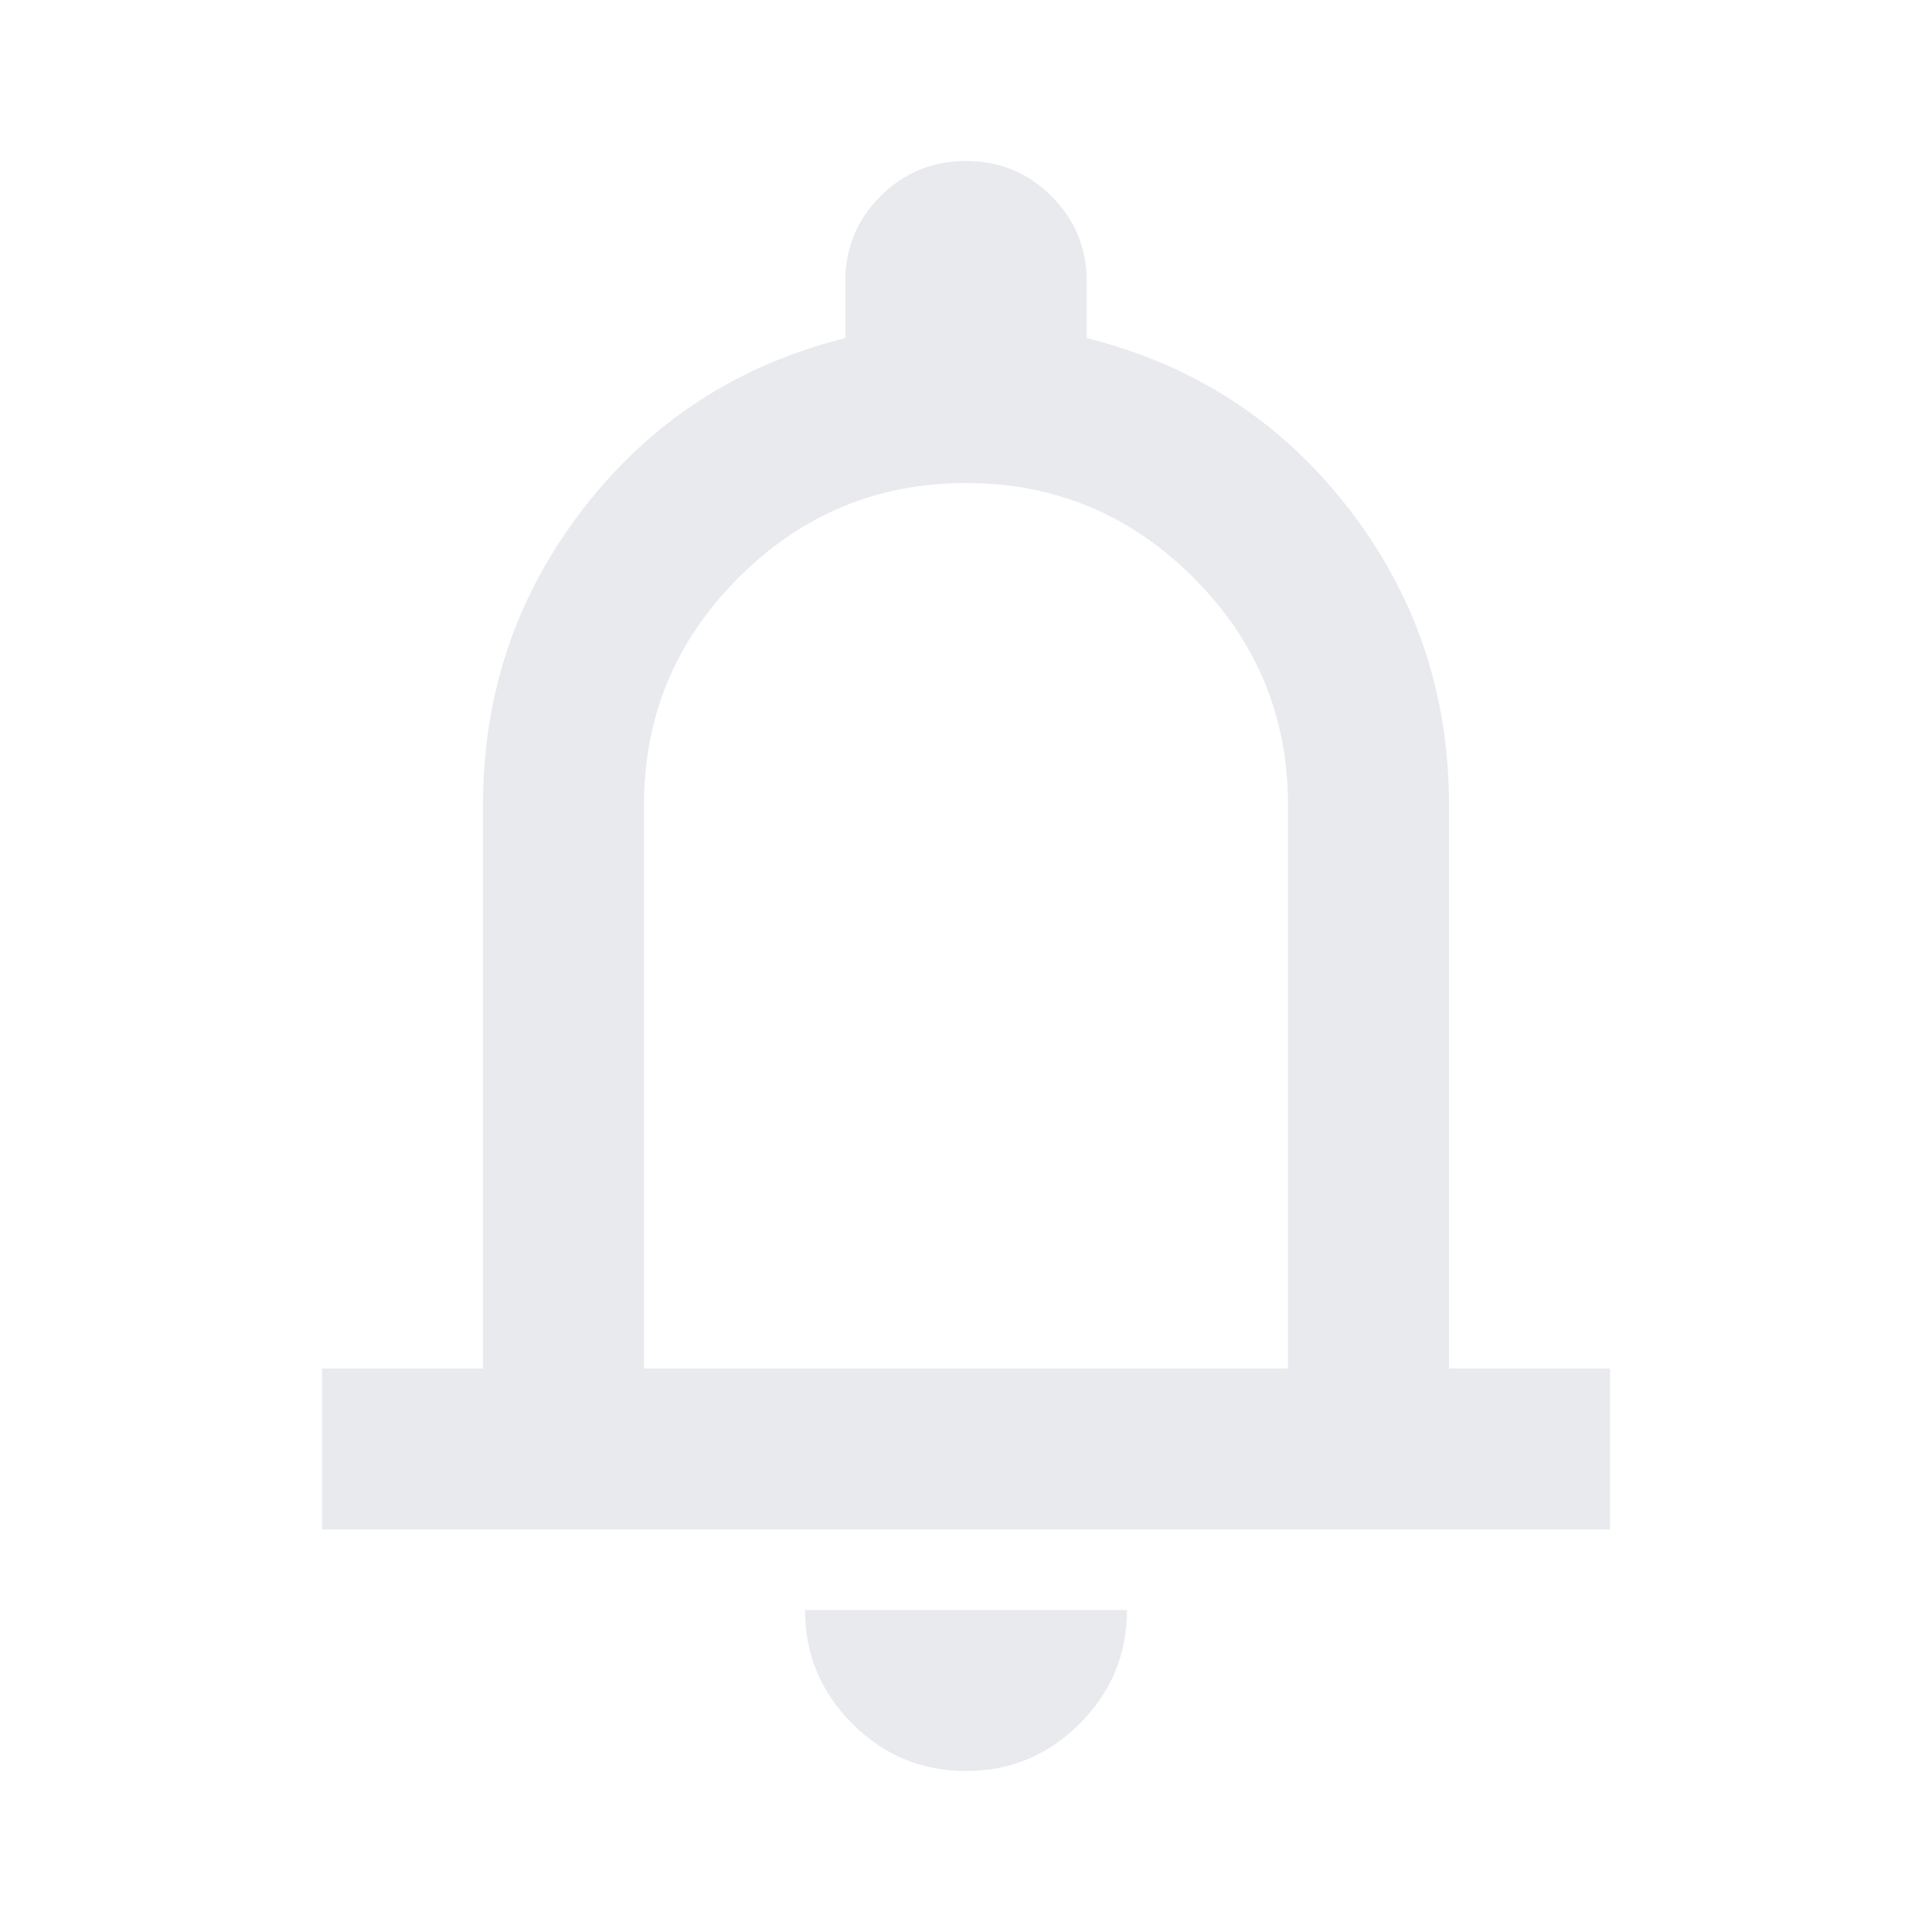
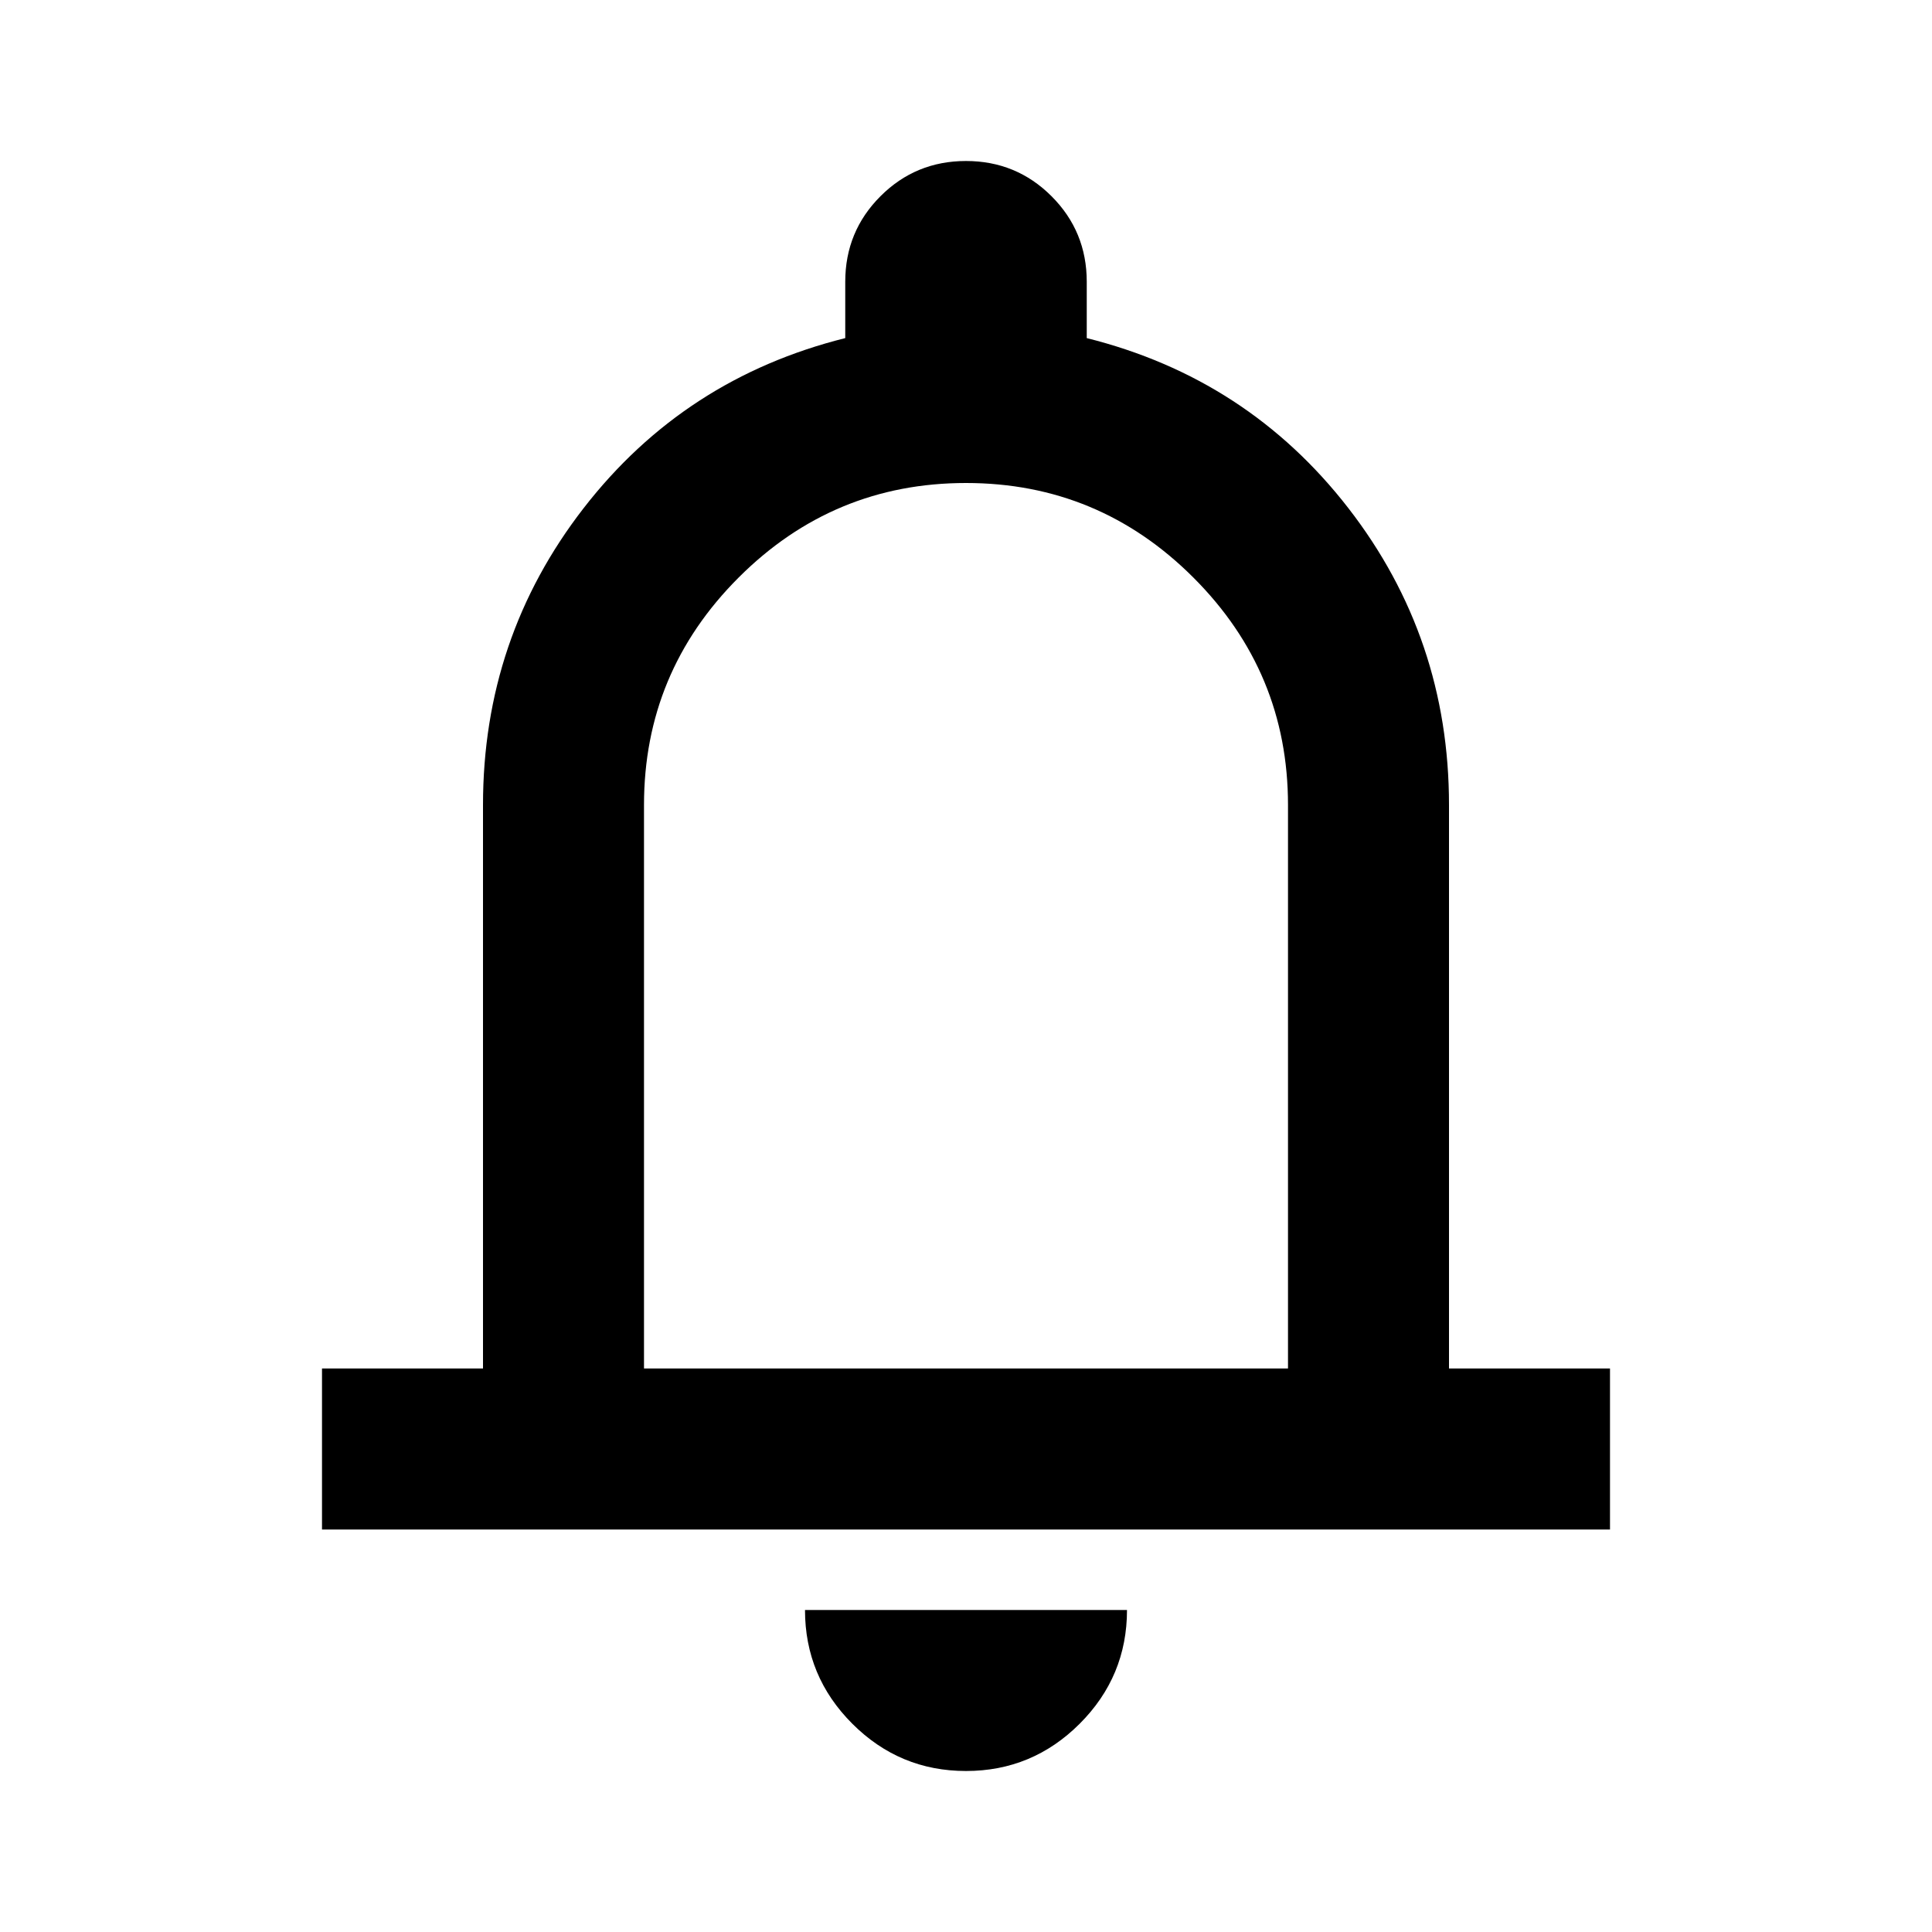
- <svg xmlns="http://www.w3.org/2000/svg" height="24px" viewBox="0 -960 960 960" width="24px" fill="#e8eaed">
+ <svg xmlns="http://www.w3.org/2000/svg" height="24px" viewBox="0 -960 960 960" width="24px" fill="currentColor">
  <path d="M160-200v-80h80v-280q0-83 50-147.5T420-792v-28q0-25 17.5-42.5T480-880q25 0 42.5 17.5T540-820v28q80 20 130 84.5T720-560v280h80v80H160Zm320-300Zm0 420q-33 0-56.5-23.5T400-160h160q0 33-23.5 56.5T480-80ZM320-280h320v-280q0-66-47-113t-113-47q-66 0-113 47t-47 113v280Z" />
</svg>
